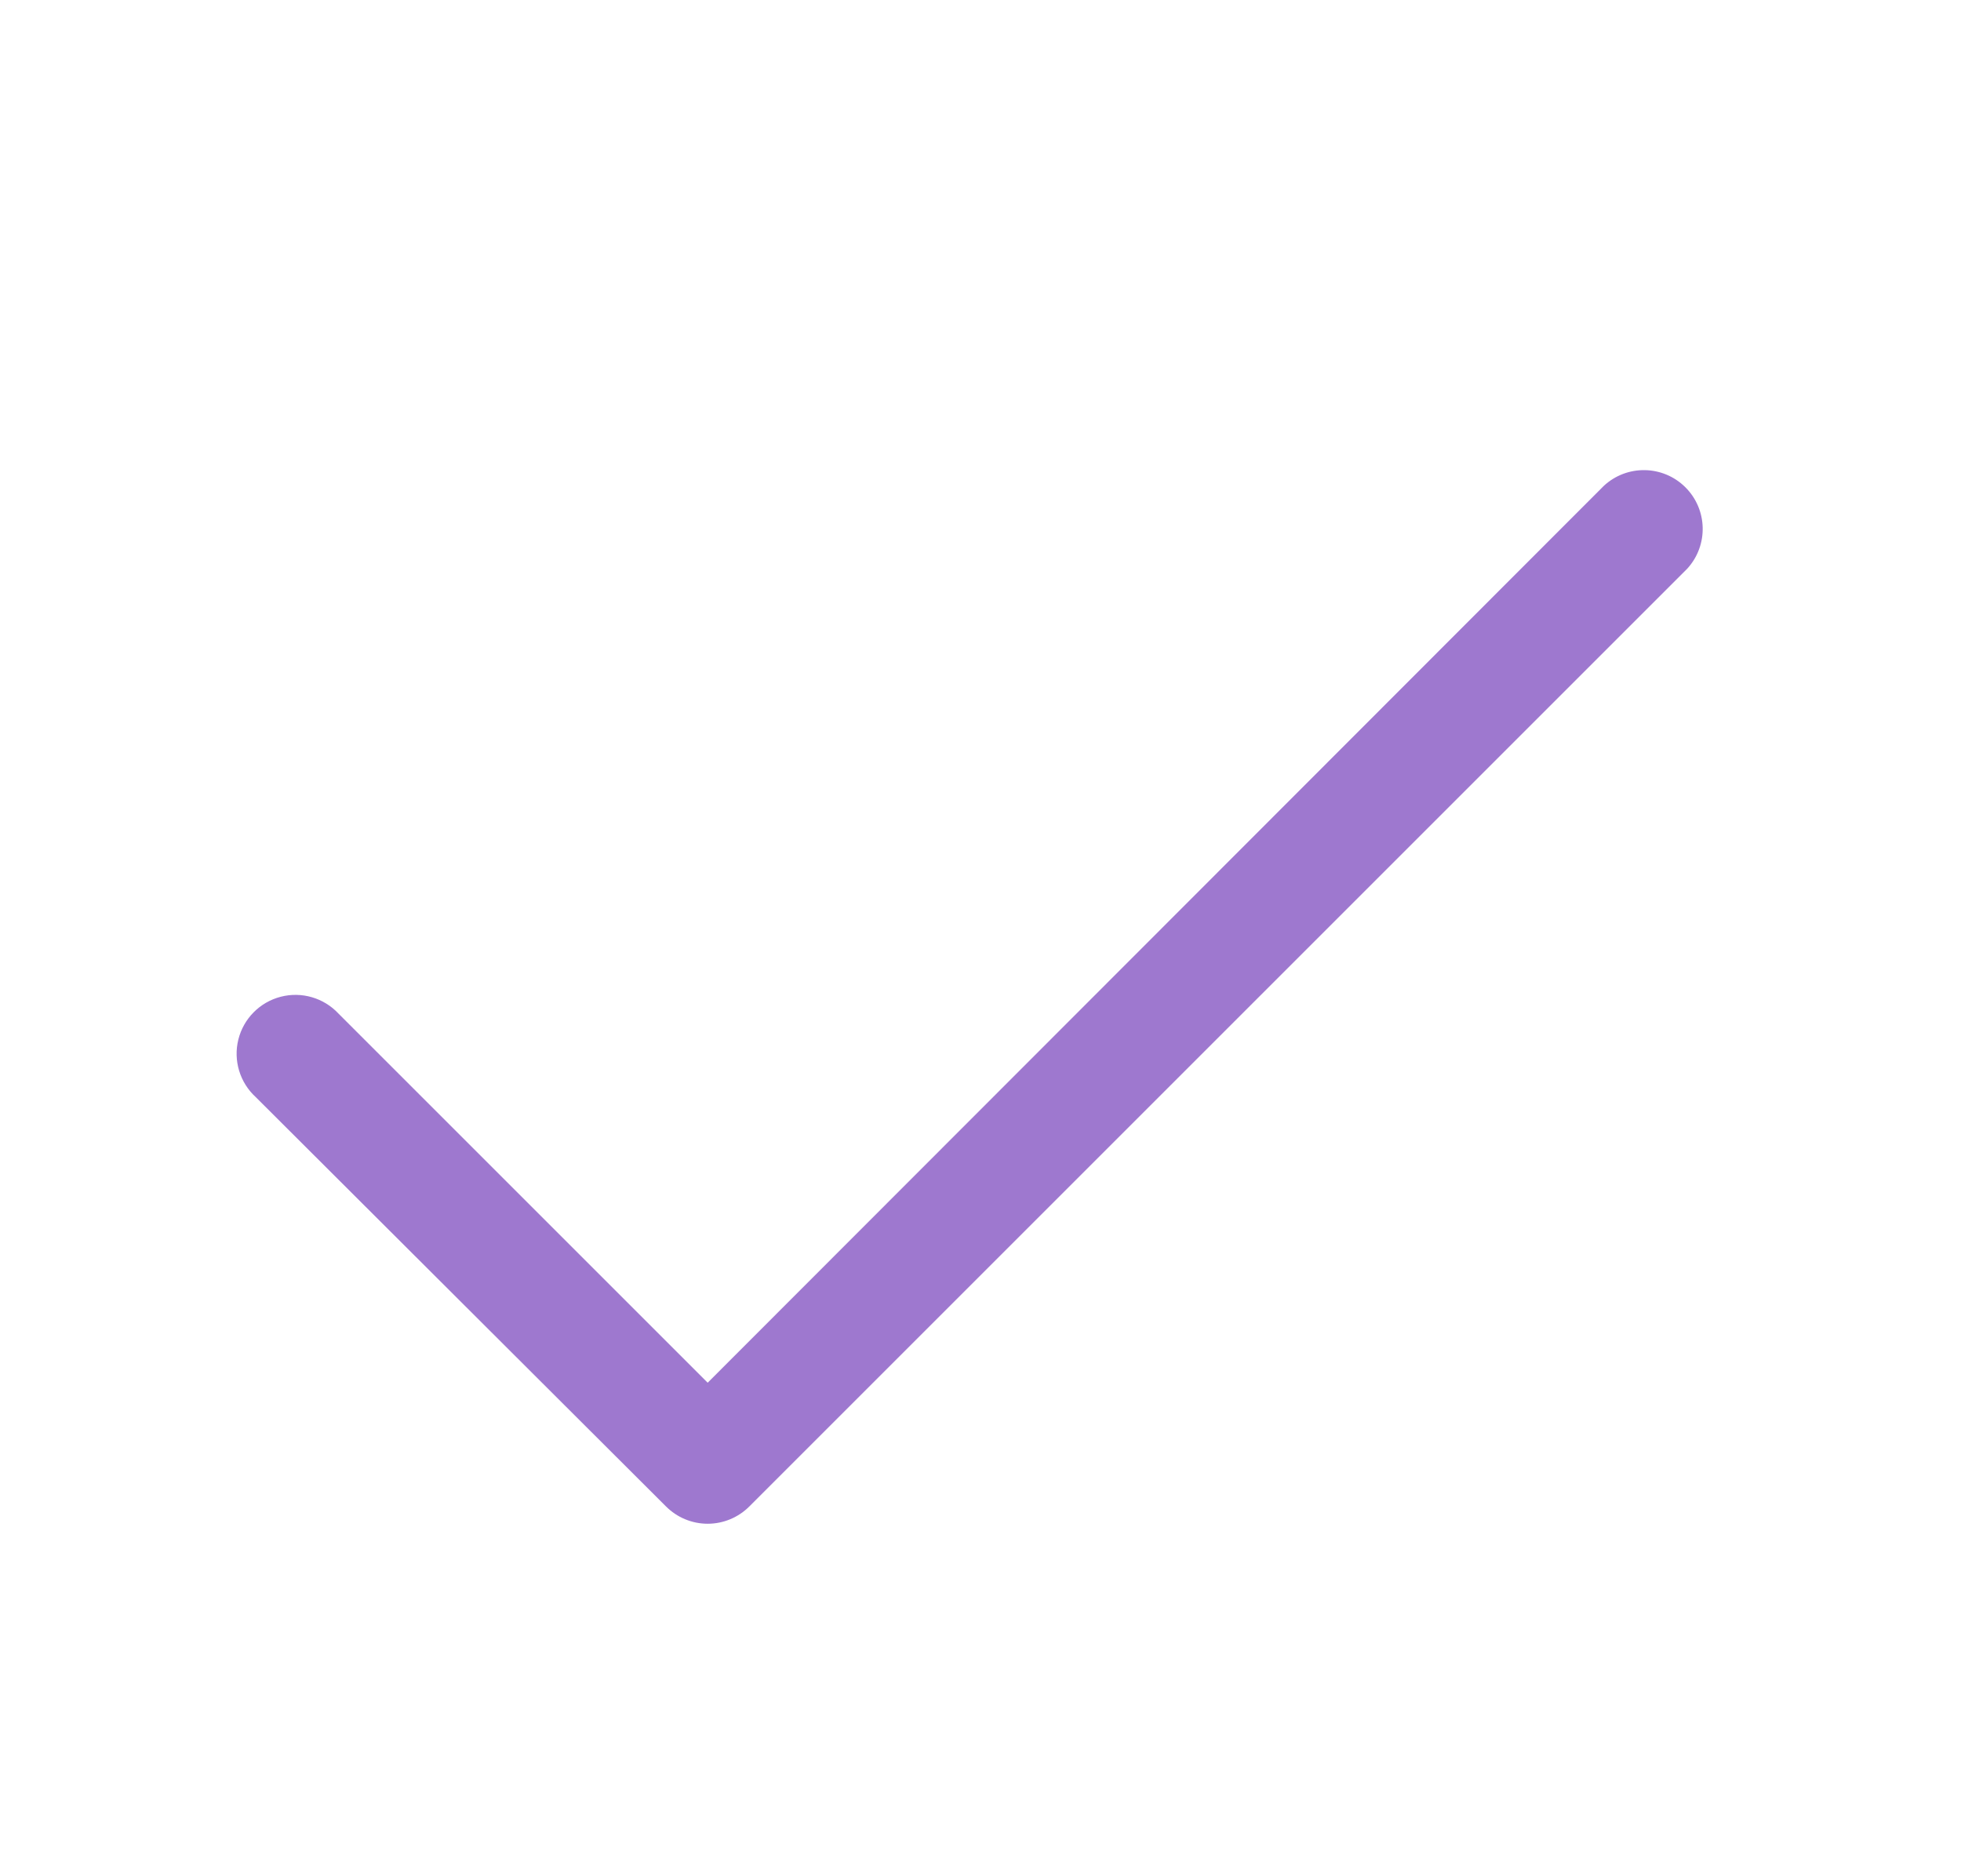
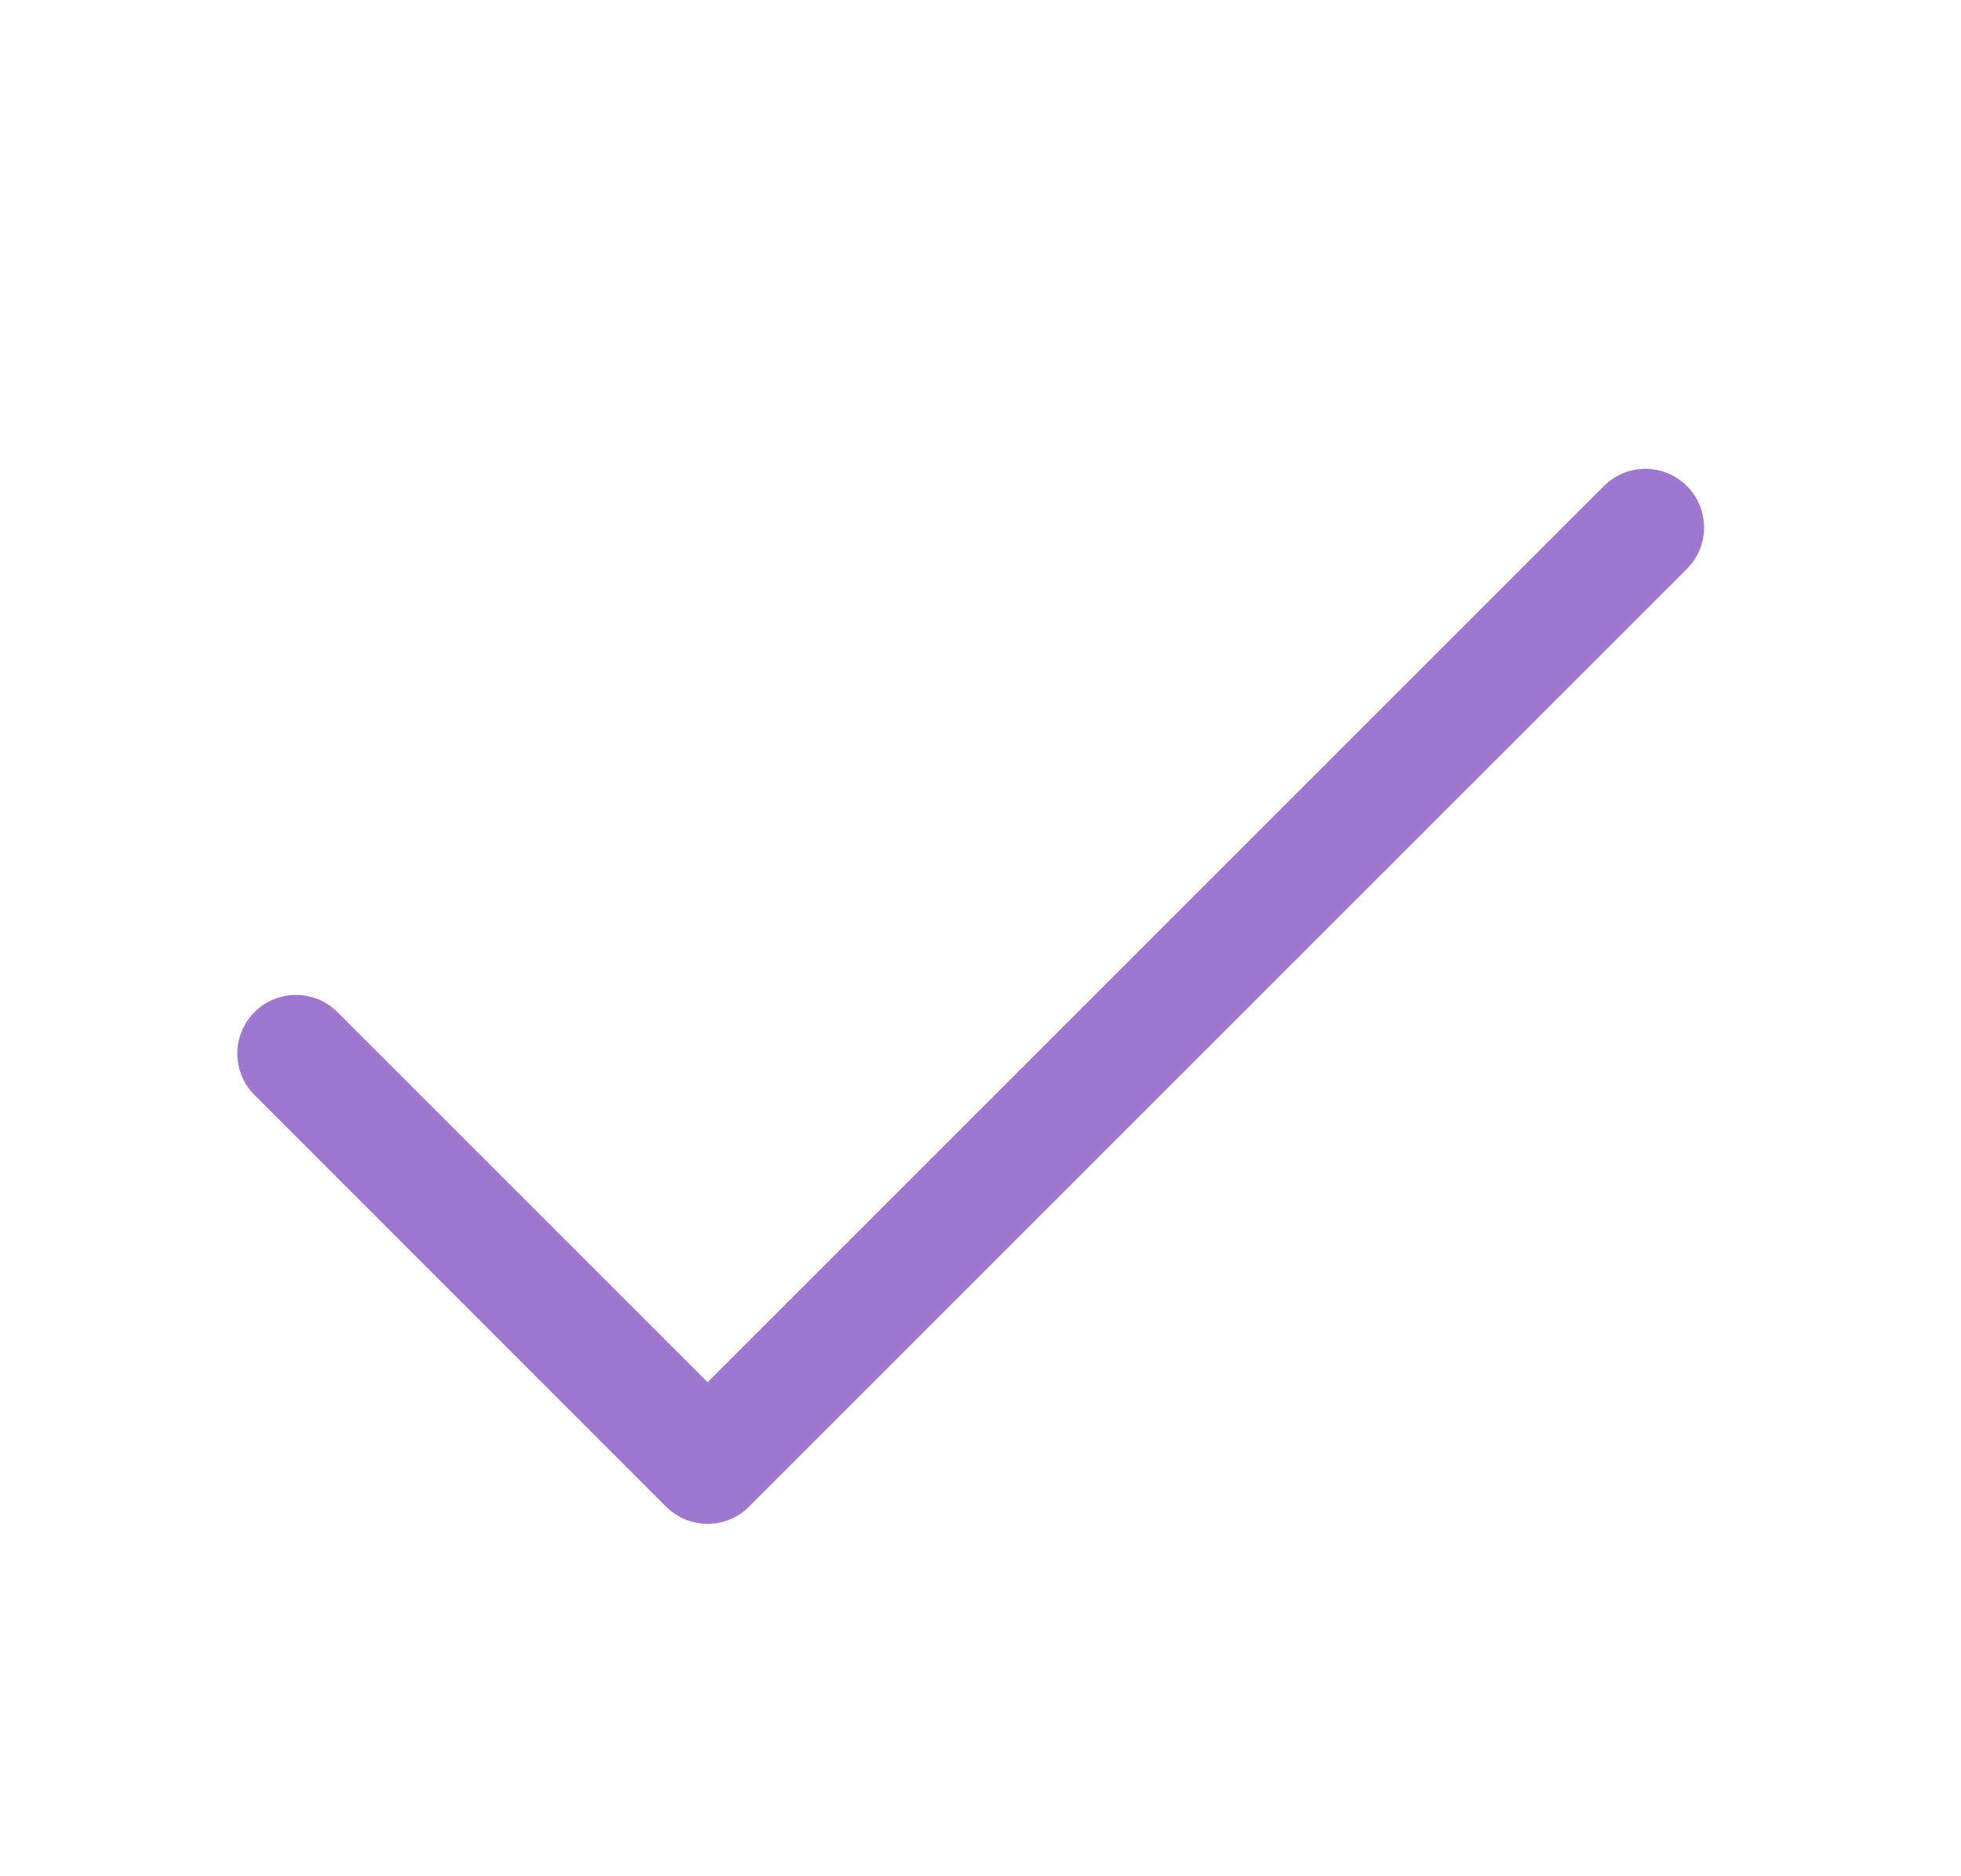
- <svg xmlns="http://www.w3.org/2000/svg" viewBox="0 0 23 22" fill="none">
-   <path d="m19.79 6.67-11 11a.69.69 0 0 1-.98 0l-4.81-4.8a.69.69 0 1 1 .97-.98l4.33 4.33 10.51-10.52a.69.69 0 0 1 .98.97Z" fill="#9E78CF" />
+ <svg xmlns="http://www.w3.org/2000/svg" width="23" height="22" fill="none">
+   <path d="m19.785 6.674-11 11a.688.688 0 0 1-.973 0L3 12.86a.688.688 0 1 1 .973-.972l4.326 4.326L18.812 5.701a.688.688 0 0 1 .973.973Z" fill="#9E78CF" />
</svg>
